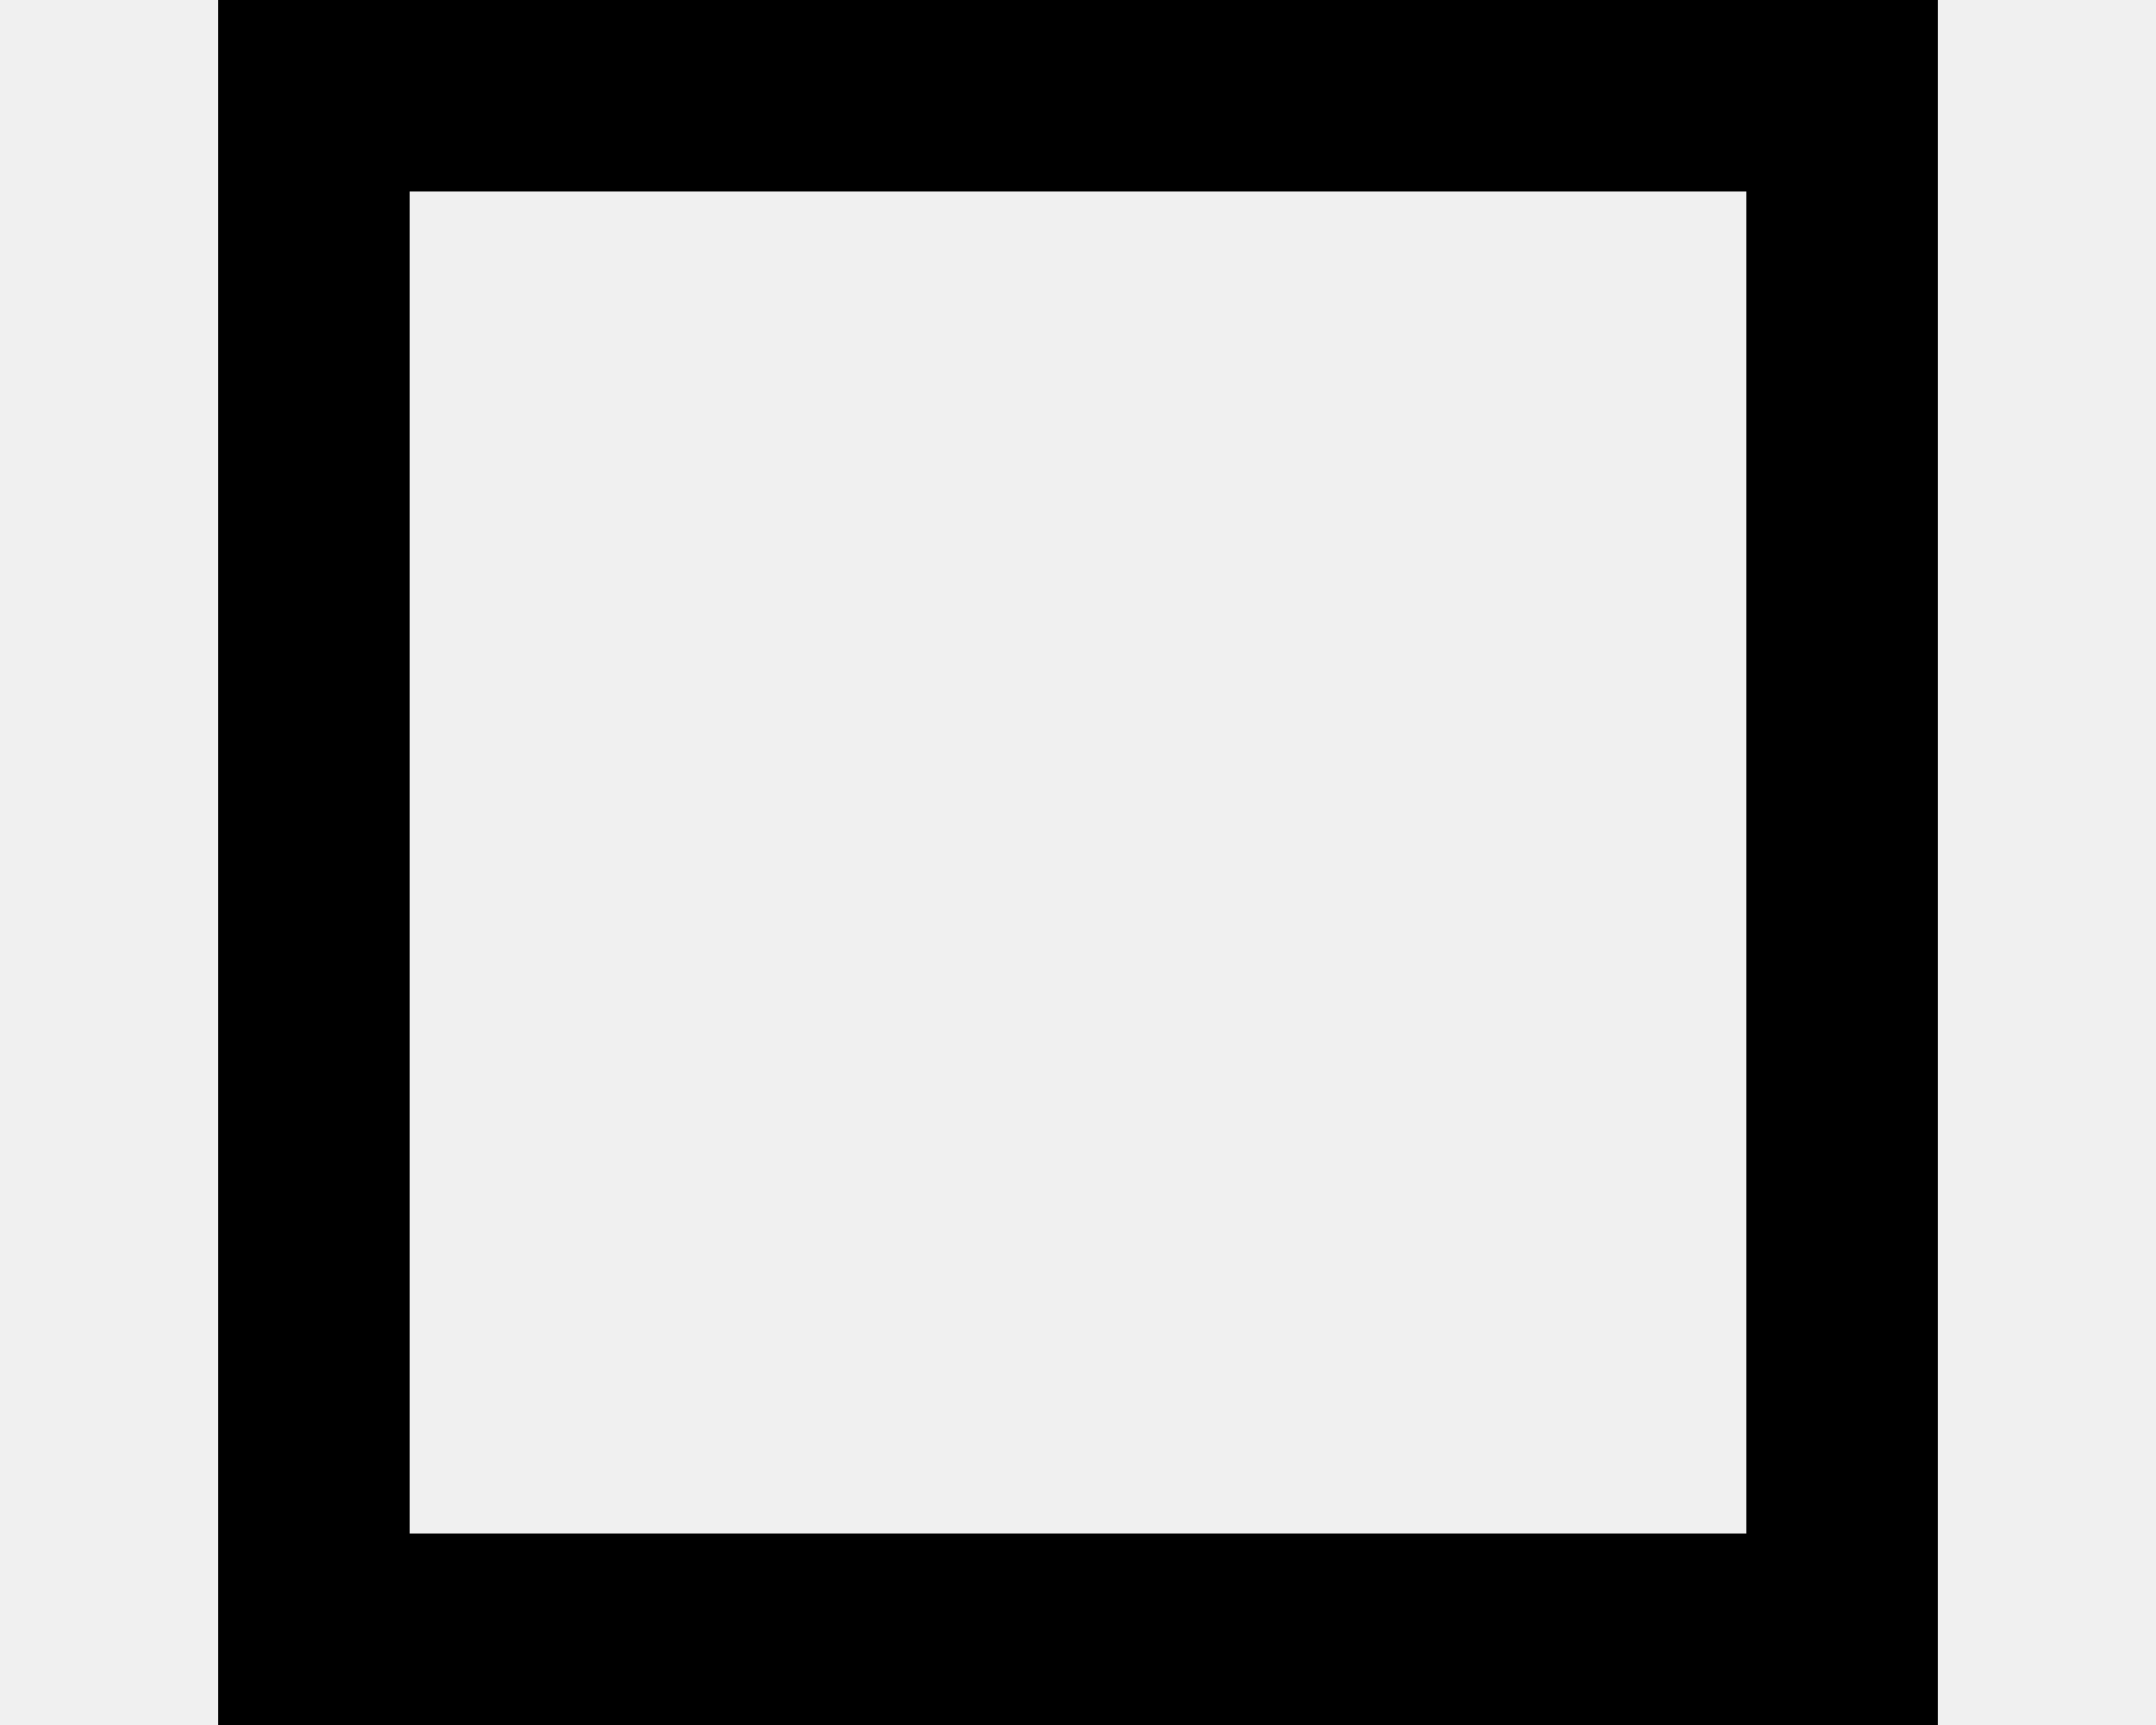
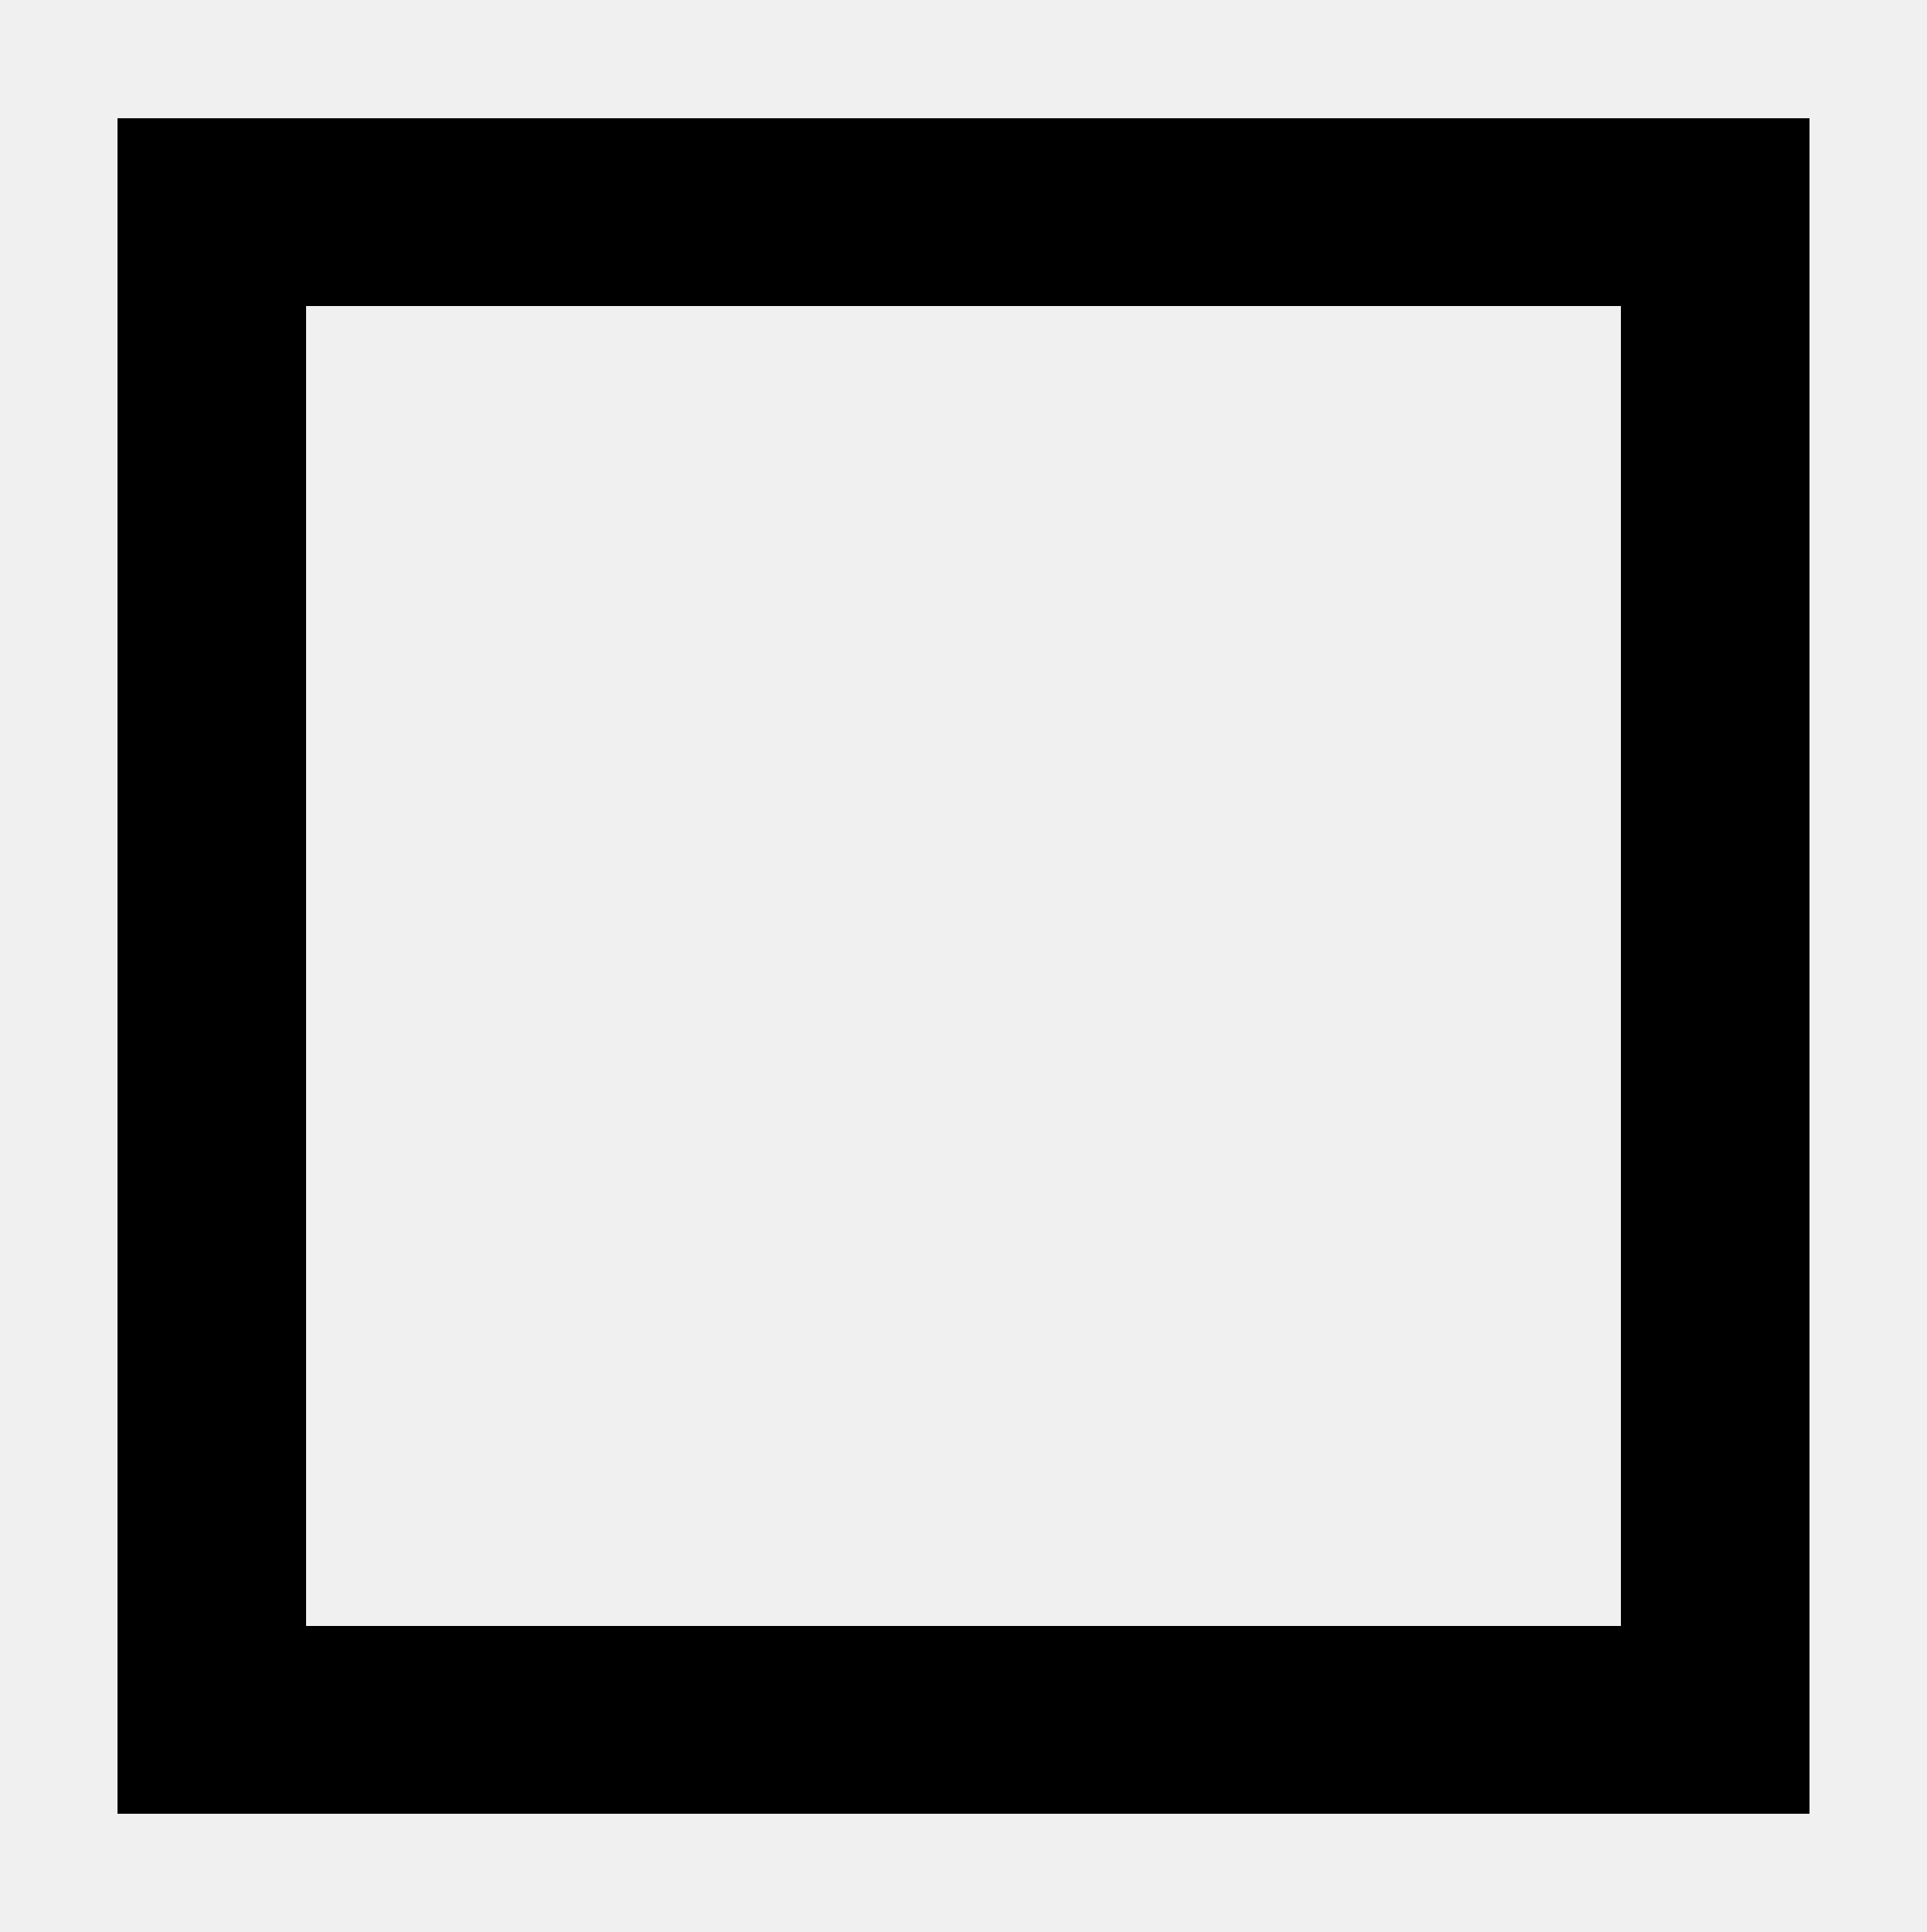
- <svg xmlns="http://www.w3.org/2000/svg" width="60" height="48" id="svg2" version="1.1" style="shape-rendering:crispEdges">
+ <svg xmlns="http://www.w3.org/2000/svg" width="40.176" height="40.29" id="svg2" version="1.1" style="shape-rendering:crispEdges">
  <defs id="defs4">
    <marker orient="auto" refY="0" refX="0" id="DotL" style="overflow:visible">
      <path id="path4034" d="m -2.5,-1 c 0,2.76 -2.24,5 -5,5 -2.76,0 -5,-2.24 -5,-5 0,-2.76 2.24,-5 5,-5 2.76,0 5,2.24 5,5 z" style="fill-rule:evenodd;stroke:#000000;stroke-width:1pt" transform="matrix(0.8,0,0,0.8,5.92,0.8)" />
    </marker>
    <marker orient="auto" refY="0" refX="0" id="Arrow1Sstart" style="overflow:visible">
-       <path id="path3985" d="M 0,0 5,-5 -12.5,0 5,5 0,0 Z" style="fill-rule:evenodd;stroke:#000000;stroke-width:1pt" transform="matrix(0.2,0,0,0.2,1.2,0)" />
+       <path id="path3985" d="M 0,0 5,-5 -12.5,0 5,5 Z" style="fill-rule:evenodd;stroke:#000000;stroke-width:1pt" transform="matrix(0.2,0,0,0.2,1.2,0)" />
    </marker>
    <marker orient="auto" refY="0" refX="0" id="EmptyTriangleOutL" style="overflow:visible">
-       <path id="path4133" d="m 5.77,0 -8.65,5 0,-10 8.65,5 z" style="fill:#ffffff;fill-rule:evenodd;stroke:#000000;stroke-width:1pt" transform="matrix(0.8,0,0,0.8,-4.8,0)" />
+       <path id="path4133" d="M 5.77,0 -2.88,5 V -5 Z" style="fill:#ffffff;fill-rule:evenodd;stroke:#000000;stroke-width:1pt" transform="matrix(0.8,0,0,0.8,-4.8,0)" />
    </marker>
    <marker orient="auto" refY="0" refX="0" id="TriangleOutL" style="overflow:visible">
-       <path id="path4115" d="m 5.77,0 -8.65,5 0,-10 8.65,5 z" style="fill-rule:evenodd;stroke:#000000;stroke-width:1pt" transform="scale(0.8,0.8)" />
+       <path id="path4115" d="M 5.77,0 -2.88,5 V -5 Z" style="fill-rule:evenodd;stroke:#000000;stroke-width:1pt" transform="scale(0.8)" />
    </marker>
    <marker orient="auto" refY="0" refX="0" id="EmptyDiamondL" style="overflow:visible">
-       <path id="path4079" d="M 0,-7.071 -7.071,0 0,7.071 7.071,0 0,-7.071 Z" style="fill:#ffffff;fill-rule:evenodd;stroke:#000000;stroke-width:1pt" transform="scale(0.8,0.8)" />
+       <path id="path4079" d="M 0,-7.071 -7.071,0 0,7.071 7.071,0 Z" style="fill:#ffffff;fill-rule:evenodd;stroke:#000000;stroke-width:1pt" transform="scale(0.8)" />
    </marker>
    <marker orient="auto" refY="0" refX="0" id="EmptyDiamondL-1" style="overflow:visible">
-       <path id="path4079-7" d="M 0,-7.071 -7.071,0 0,7.071 7.071,0 0,-7.071 Z" style="fill:#ffffff;fill-rule:evenodd;stroke:#000000;stroke-width:1pt" transform="scale(0.8,0.8)" />
+       <path id="path4079-7" d="M 0,-7.071 -7.071,0 0,7.071 7.071,0 Z" style="fill:#ffffff;fill-rule:evenodd;stroke:#000000;stroke-width:1pt" transform="scale(0.8)" />
    </marker>
    <marker orient="auto" refY="0" refX="0" id="EmptyDiamondL-0" style="overflow:visible">
-       <path id="path4079-6" d="M 0,-7.071 -7.071,0 0,7.071 7.071,0 0,-7.071 Z" style="fill:#ffffff;fill-rule:evenodd;stroke:#000000;stroke-width:1pt" transform="scale(0.8,0.8)" />
+       <path id="path4079-6" d="M 0,-7.071 -7.071,0 0,7.071 7.071,0 Z" style="fill:#ffffff;fill-rule:evenodd;stroke:#000000;stroke-width:1pt" transform="scale(0.8)" />
    </marker>
    <marker orient="auto" refY="0" refX="0" id="TriangleOutL-8" style="overflow:visible">
-       <path id="path4115-9" d="m 5.77,0 -8.65,5 0,-10 8.65,5 z" style="fill-rule:evenodd;stroke:#000000;stroke-width:1pt" transform="scale(0.8,0.8)" />
+       <path id="path4115-9" d="M 5.77,0 -2.88,5 V -5 Z" style="fill-rule:evenodd;stroke:#000000;stroke-width:1pt" transform="scale(0.8)" />
    </marker>
    <marker orient="auto" refY="0" refX="0" id="EmptyTriangleOutL-4" style="overflow:visible">
-       <path id="path4133-1" d="m 5.77,0 -8.65,5 0,-10 8.65,5 z" style="fill:#ffffff;fill-rule:evenodd;stroke:#000000;stroke-width:1pt" transform="matrix(0.8,0,0,0.8,-4.8,0)" />
+       <path id="path4133-1" d="M 5.77,0 -2.88,5 V -5 Z" style="fill:#ffffff;fill-rule:evenodd;stroke:#000000;stroke-width:1pt" transform="matrix(0.8,0,0,0.8,-4.8,0)" />
    </marker>
    <marker orient="auto" refY="0" refX="0" id="EmptyTriangleOutL-2" style="overflow:visible">
-       <path id="path4133-7" d="m 5.77,0 -8.65,5 0,-10 8.65,5 z" style="fill:#ffffff;fill-rule:evenodd;stroke:#000000;stroke-width:1pt" transform="matrix(0.8,0,0,0.8,-4.8,0)" />
+       <path id="path4133-7" d="M 5.77,0 -2.88,5 V -5 Z" style="fill:#ffffff;fill-rule:evenodd;stroke:#000000;stroke-width:1pt" transform="matrix(0.8,0,0,0.8,-4.8,0)" />
    </marker>
  </defs>
-   <g id="layer1" transform="translate(-484.3178,-214.1909)">
-     <rect style="fill:none;stroke:#000000;stroke-width:5.327;stroke-miterlimit:4;stroke-dasharray:none;stroke-dashoffset:0;stroke-opacity:1" id="rect2985-08-1" width="42.537" height="42.673" x="493.049" y="216.854" ry="0" />
+   <g id="layer1" transform="translate(-490.3858,-214.1909)">
+     <rect style="fill:none;stroke:#000000;stroke-width:3.925;stroke-miterlimit:4;stroke-dasharray:none;stroke-dashoffset:0;stroke-opacity:1" id="rect2985-08-1" width="31.341" height="31.441" x="494.803" y="218.615" ry="0" />
  </g>
</svg>
